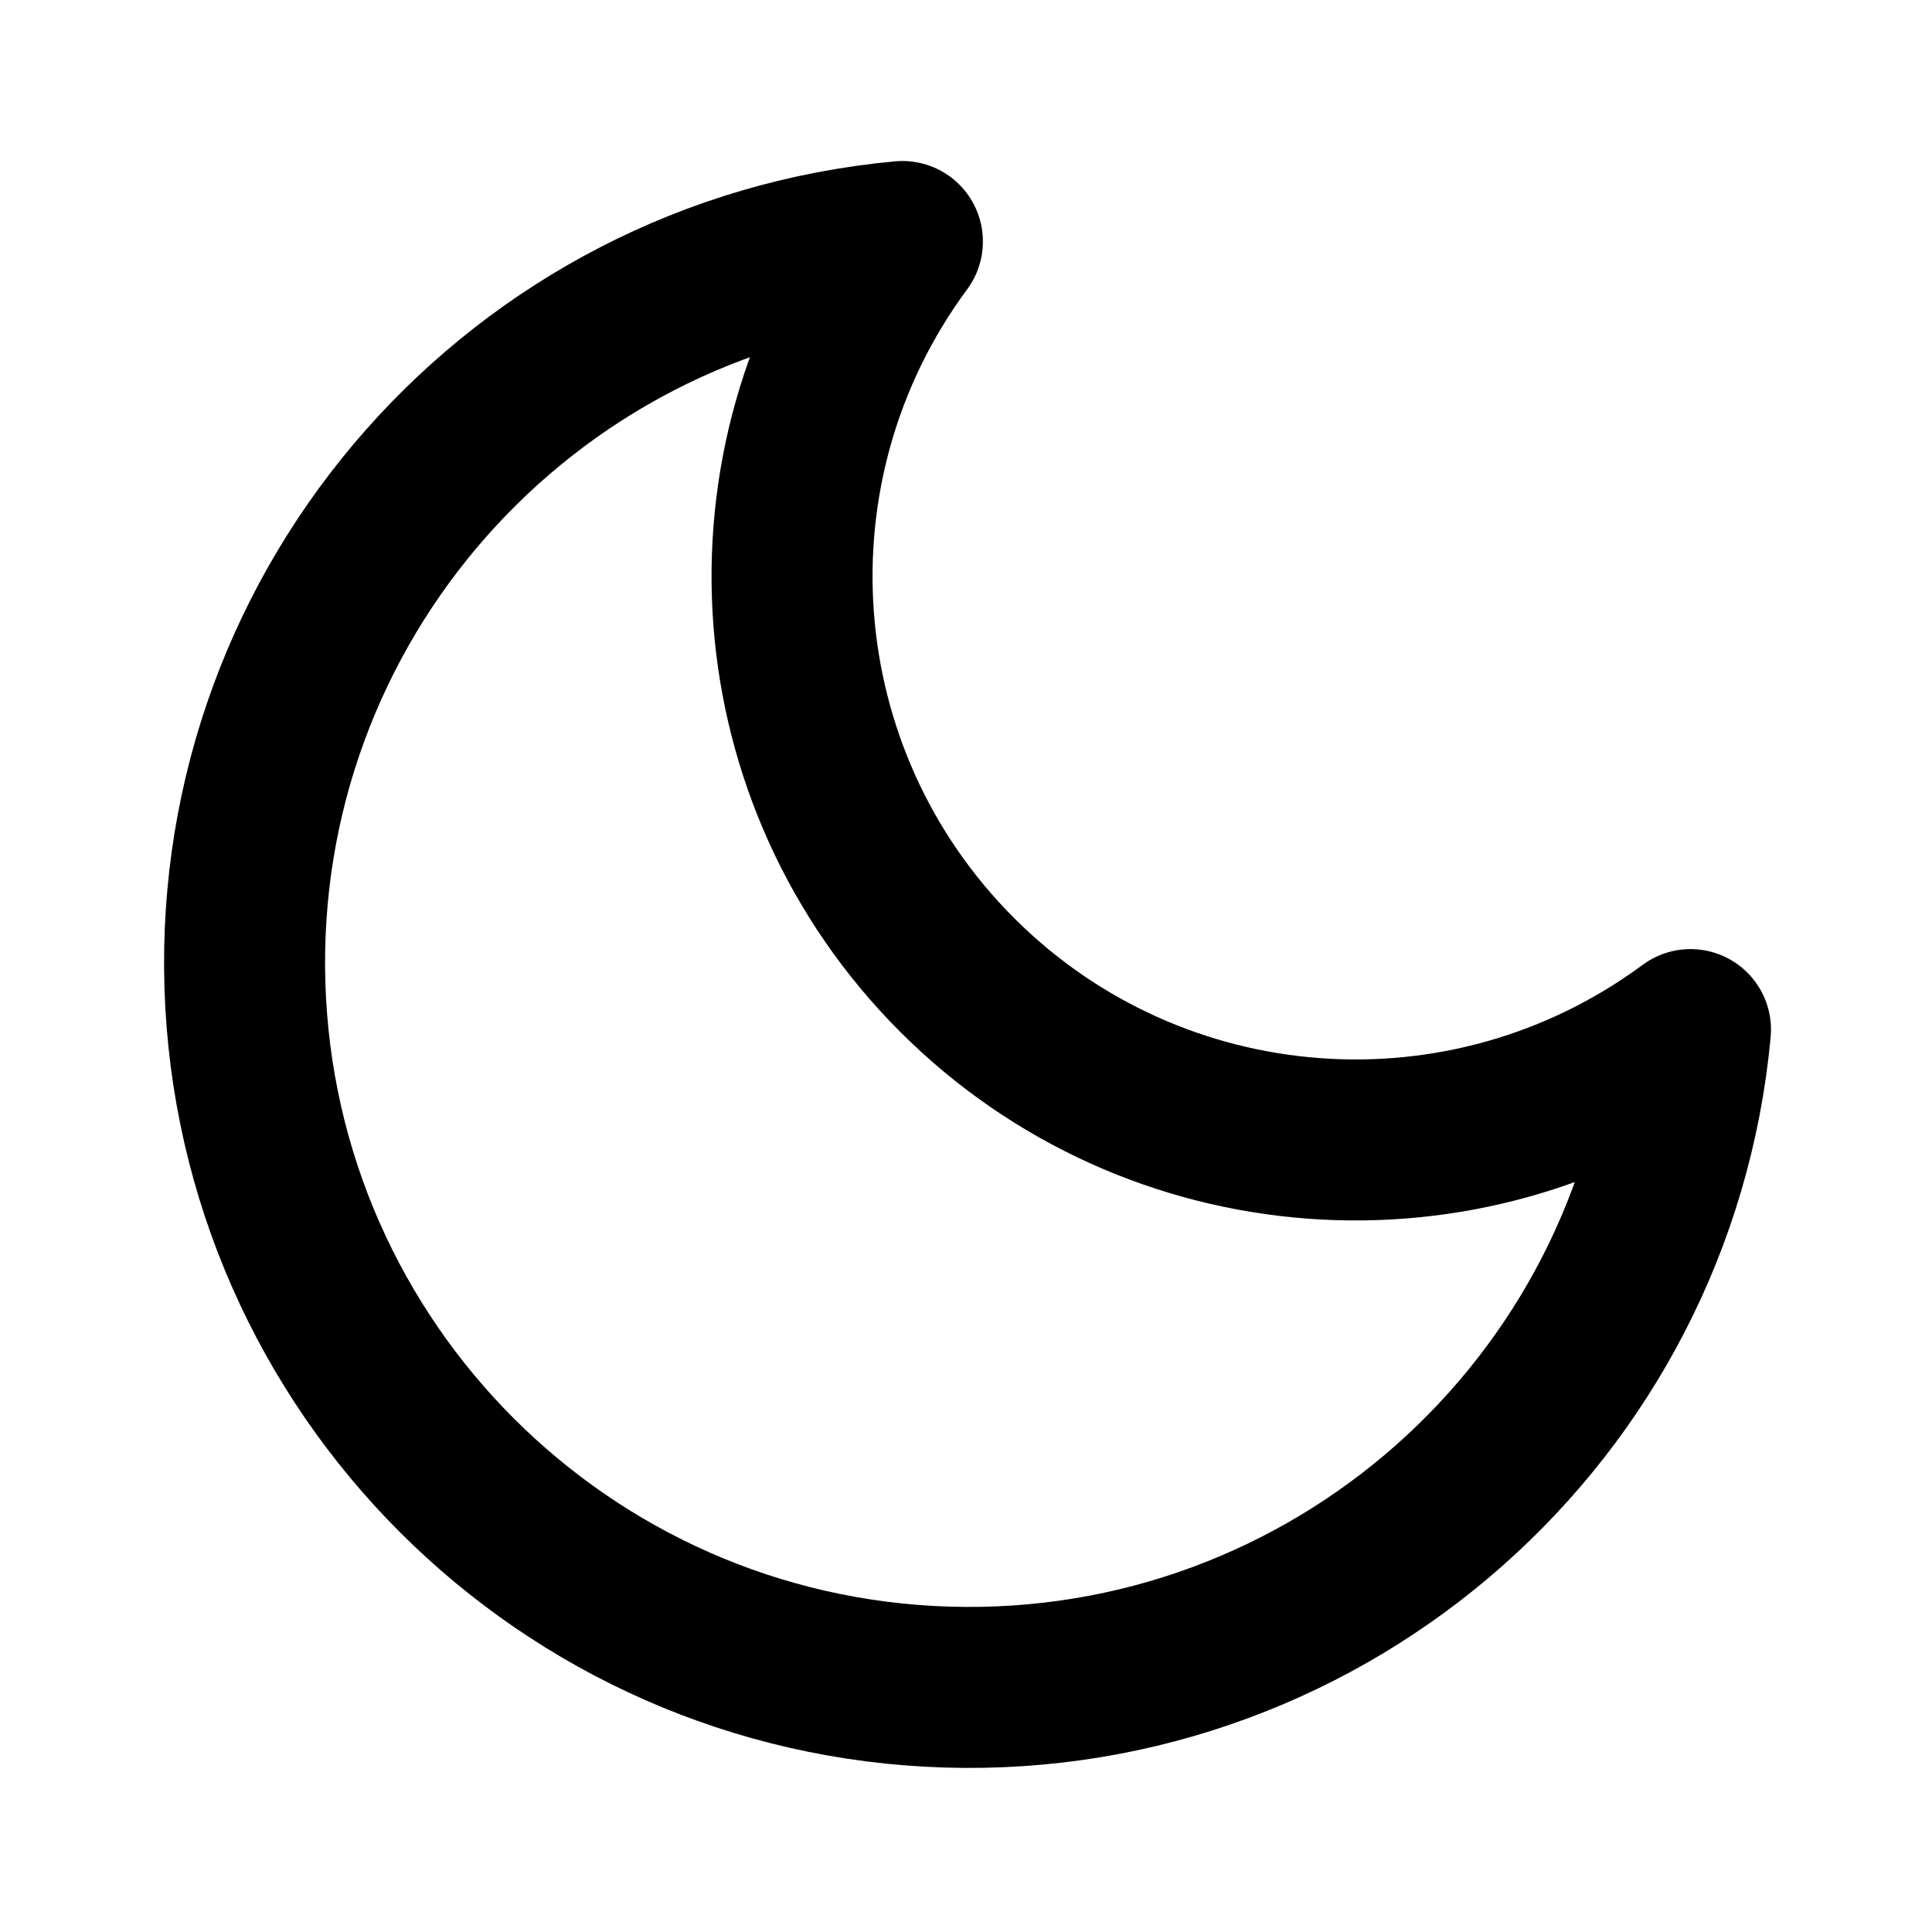
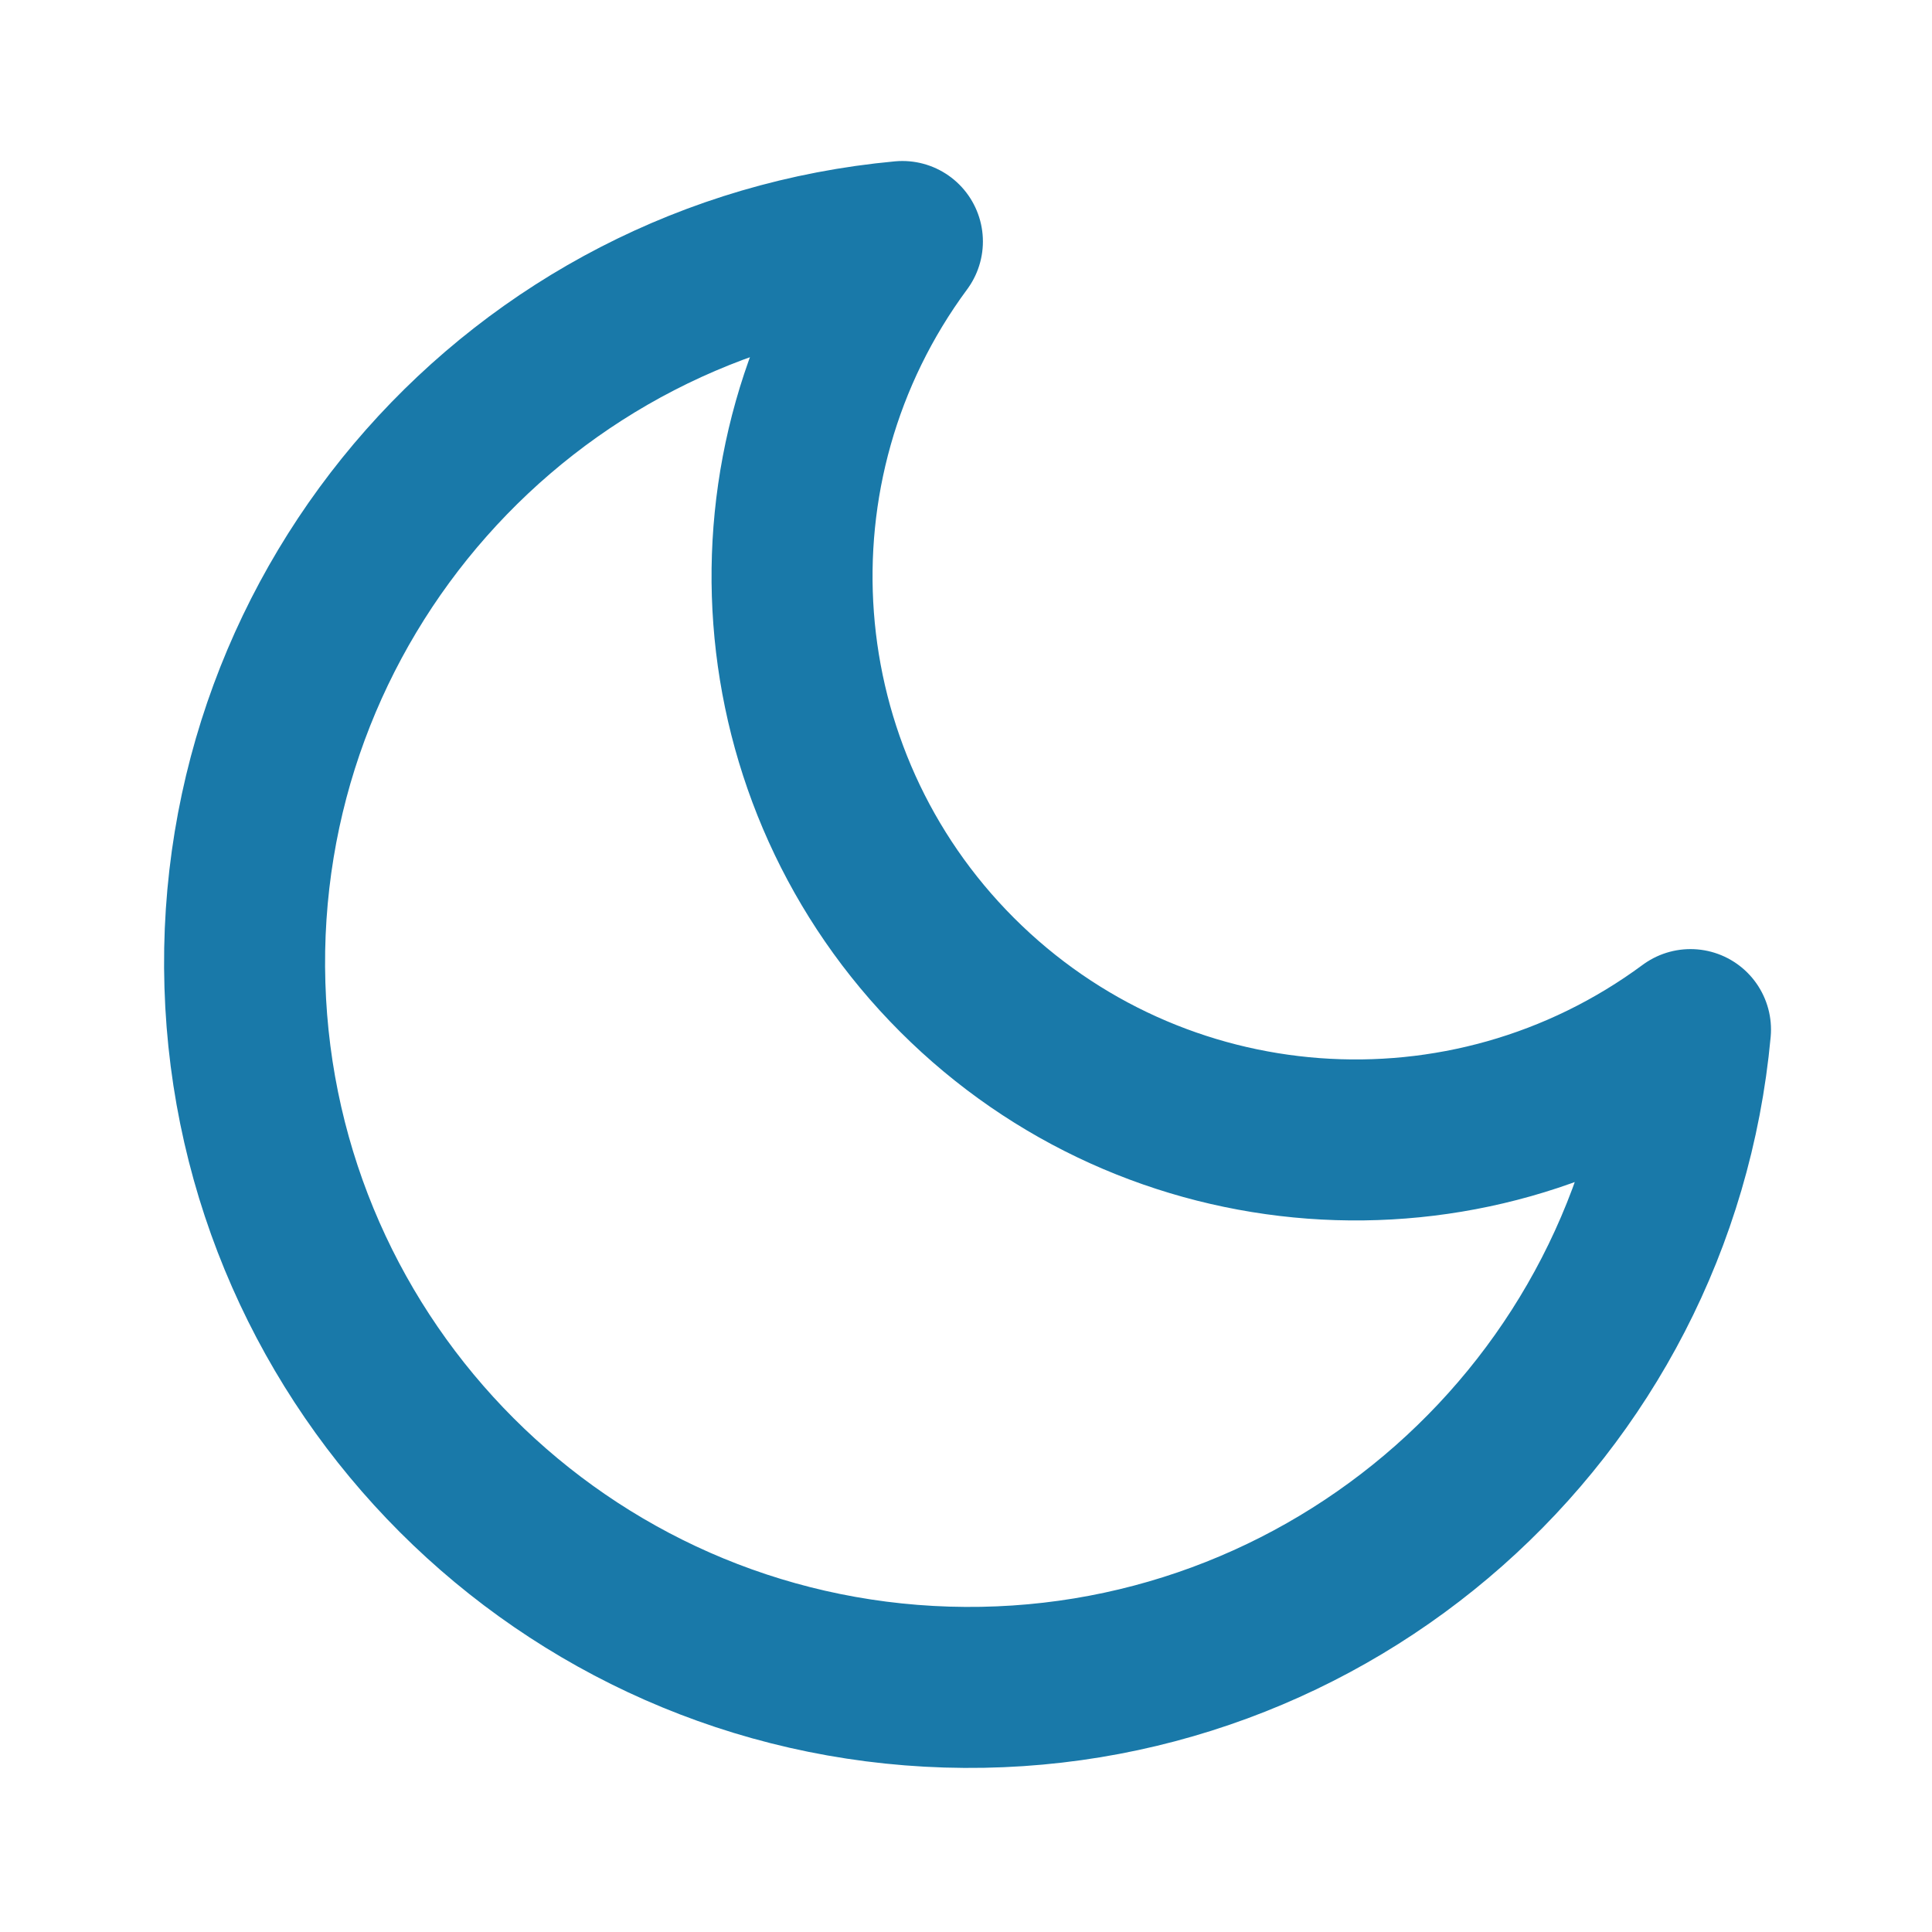
- <svg xmlns="http://www.w3.org/2000/svg" width="24" height="24" viewBox="0 0 24 24" fill="none" stroke="currentColor" stroke-width="2" stroke-linecap="round" stroke-linejoin="round" class="feather feather-moon">
+ <svg xmlns="http://www.w3.org/2000/svg" width="24" height="24" viewBox="0 0 24 24" fill="none" stroke="#1979a9" stroke-width="2" stroke-linecap="round" stroke-linejoin="round" class="feather feather-moon">
  <path d="M21 12.79A9 9 0 1 1 11.21 3 7 7 0 0 0 21 12.79z" />
</svg>
